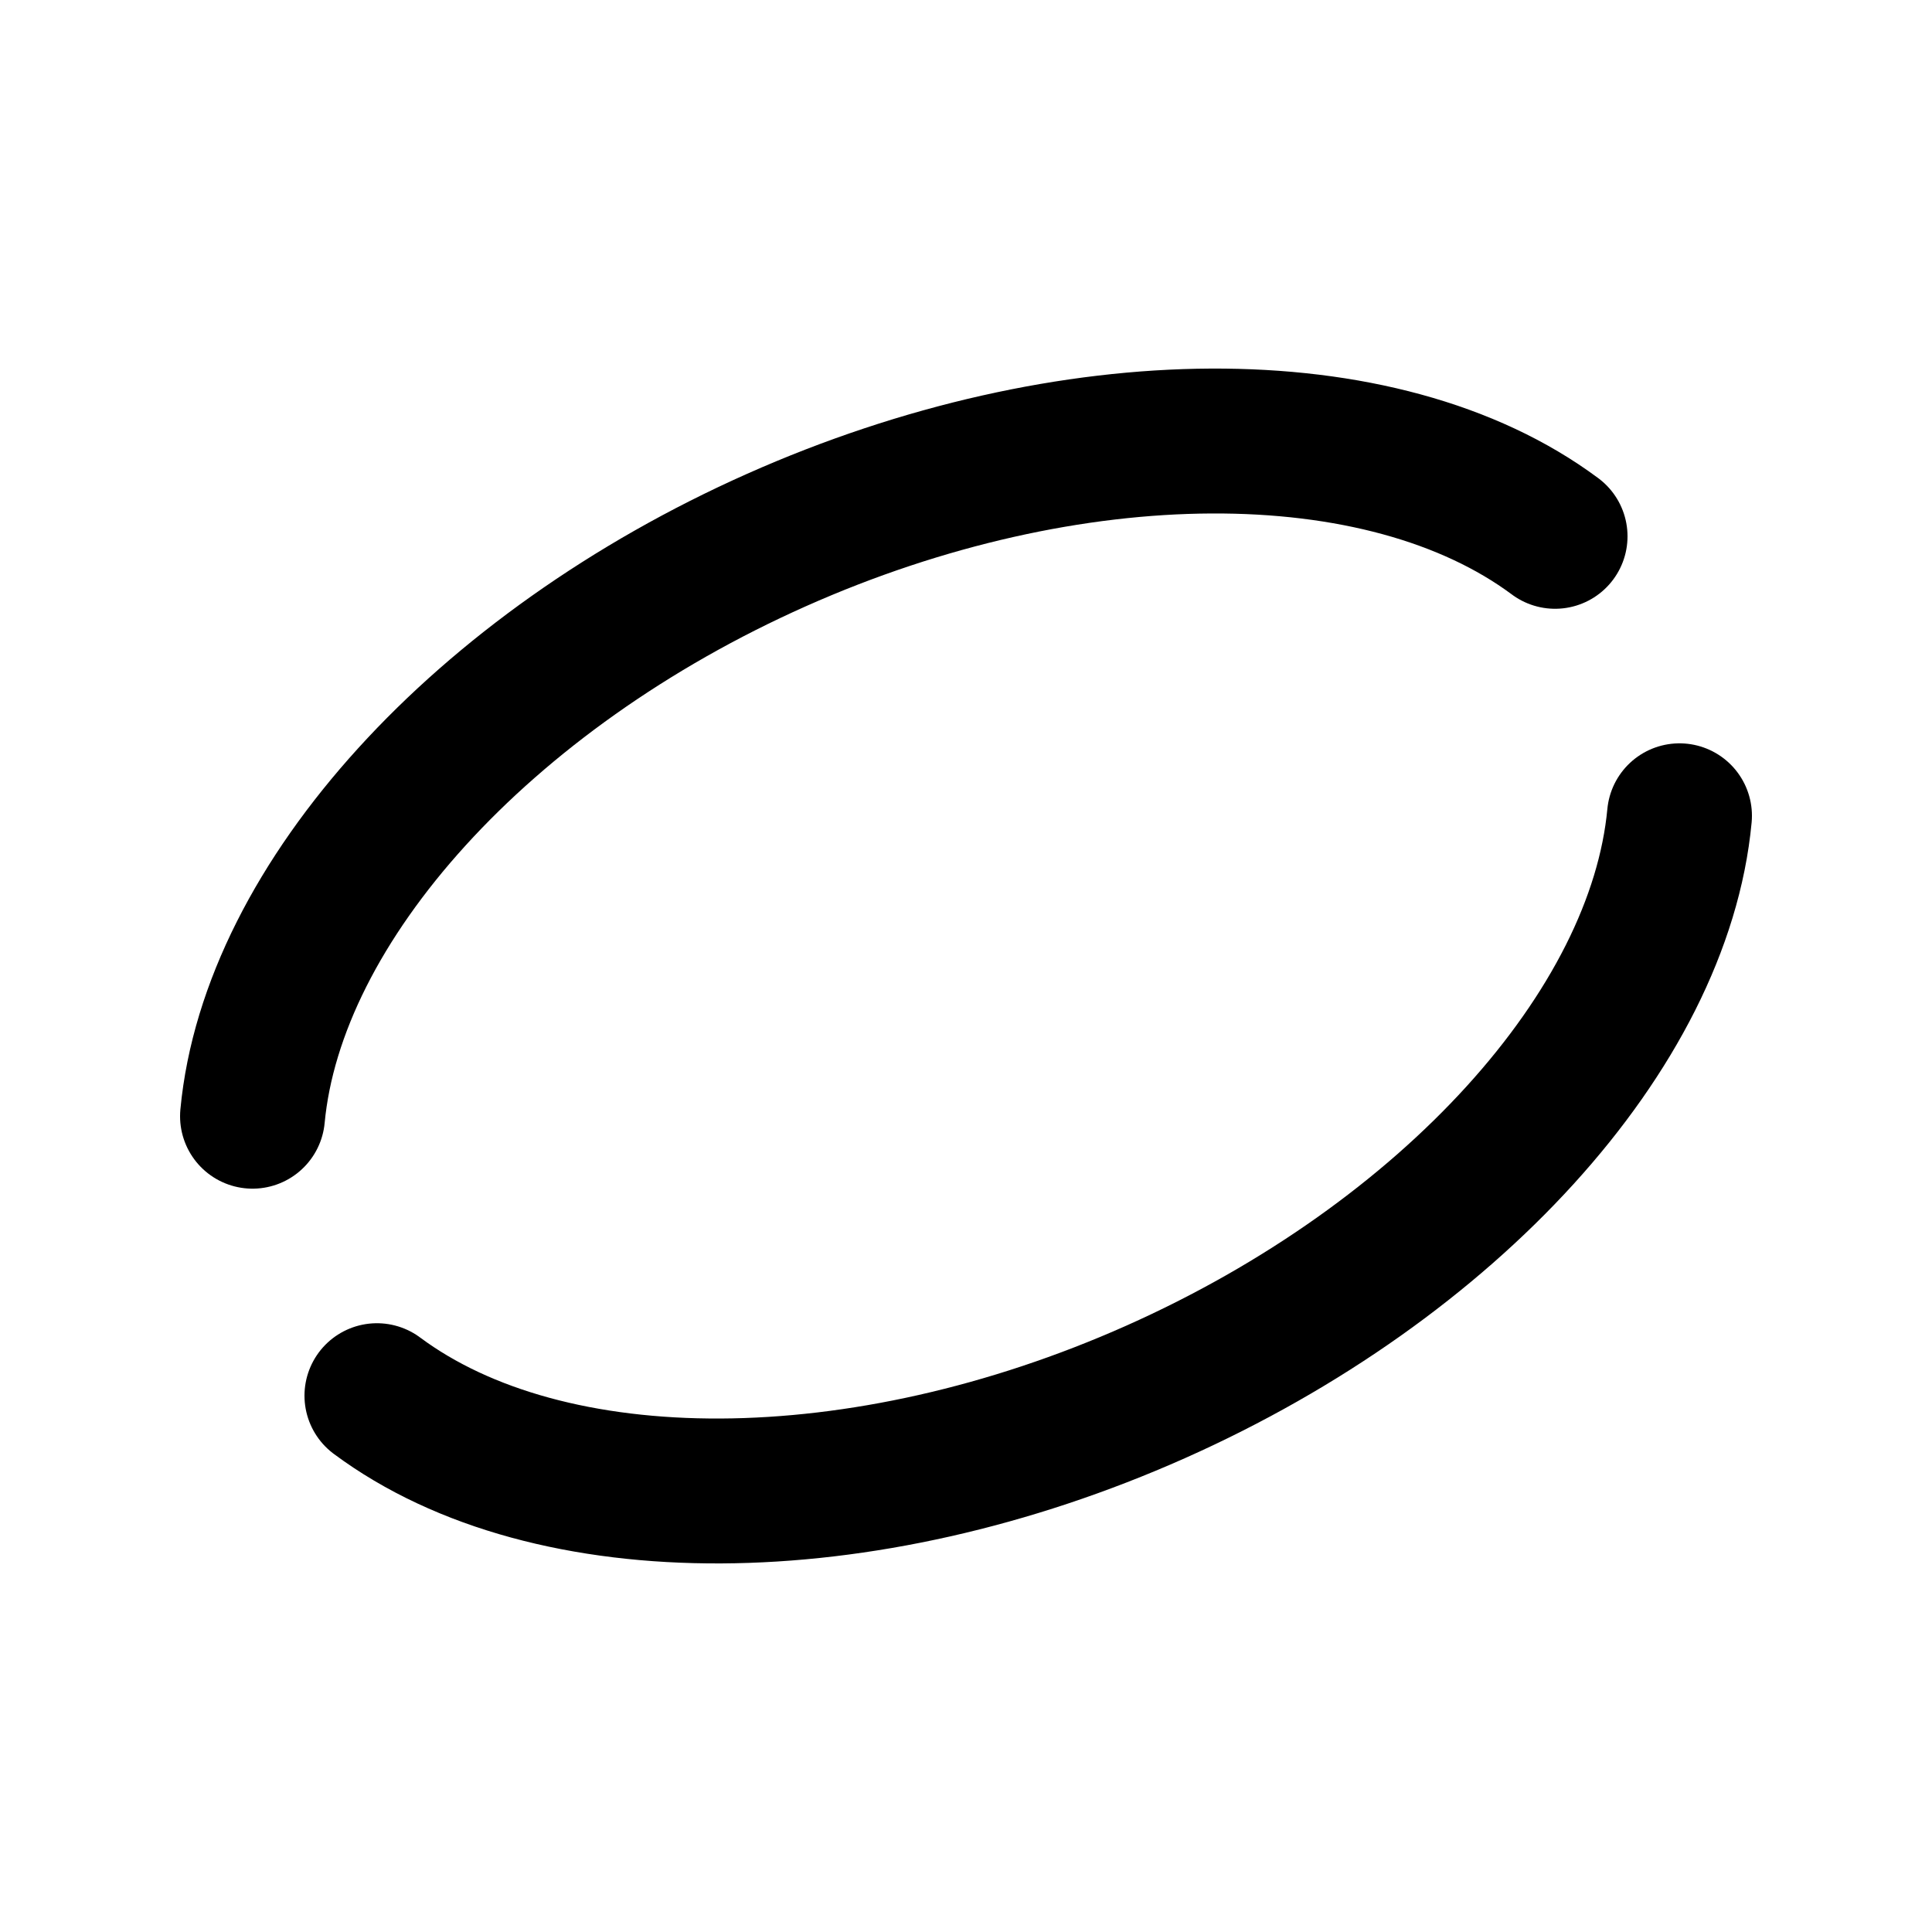
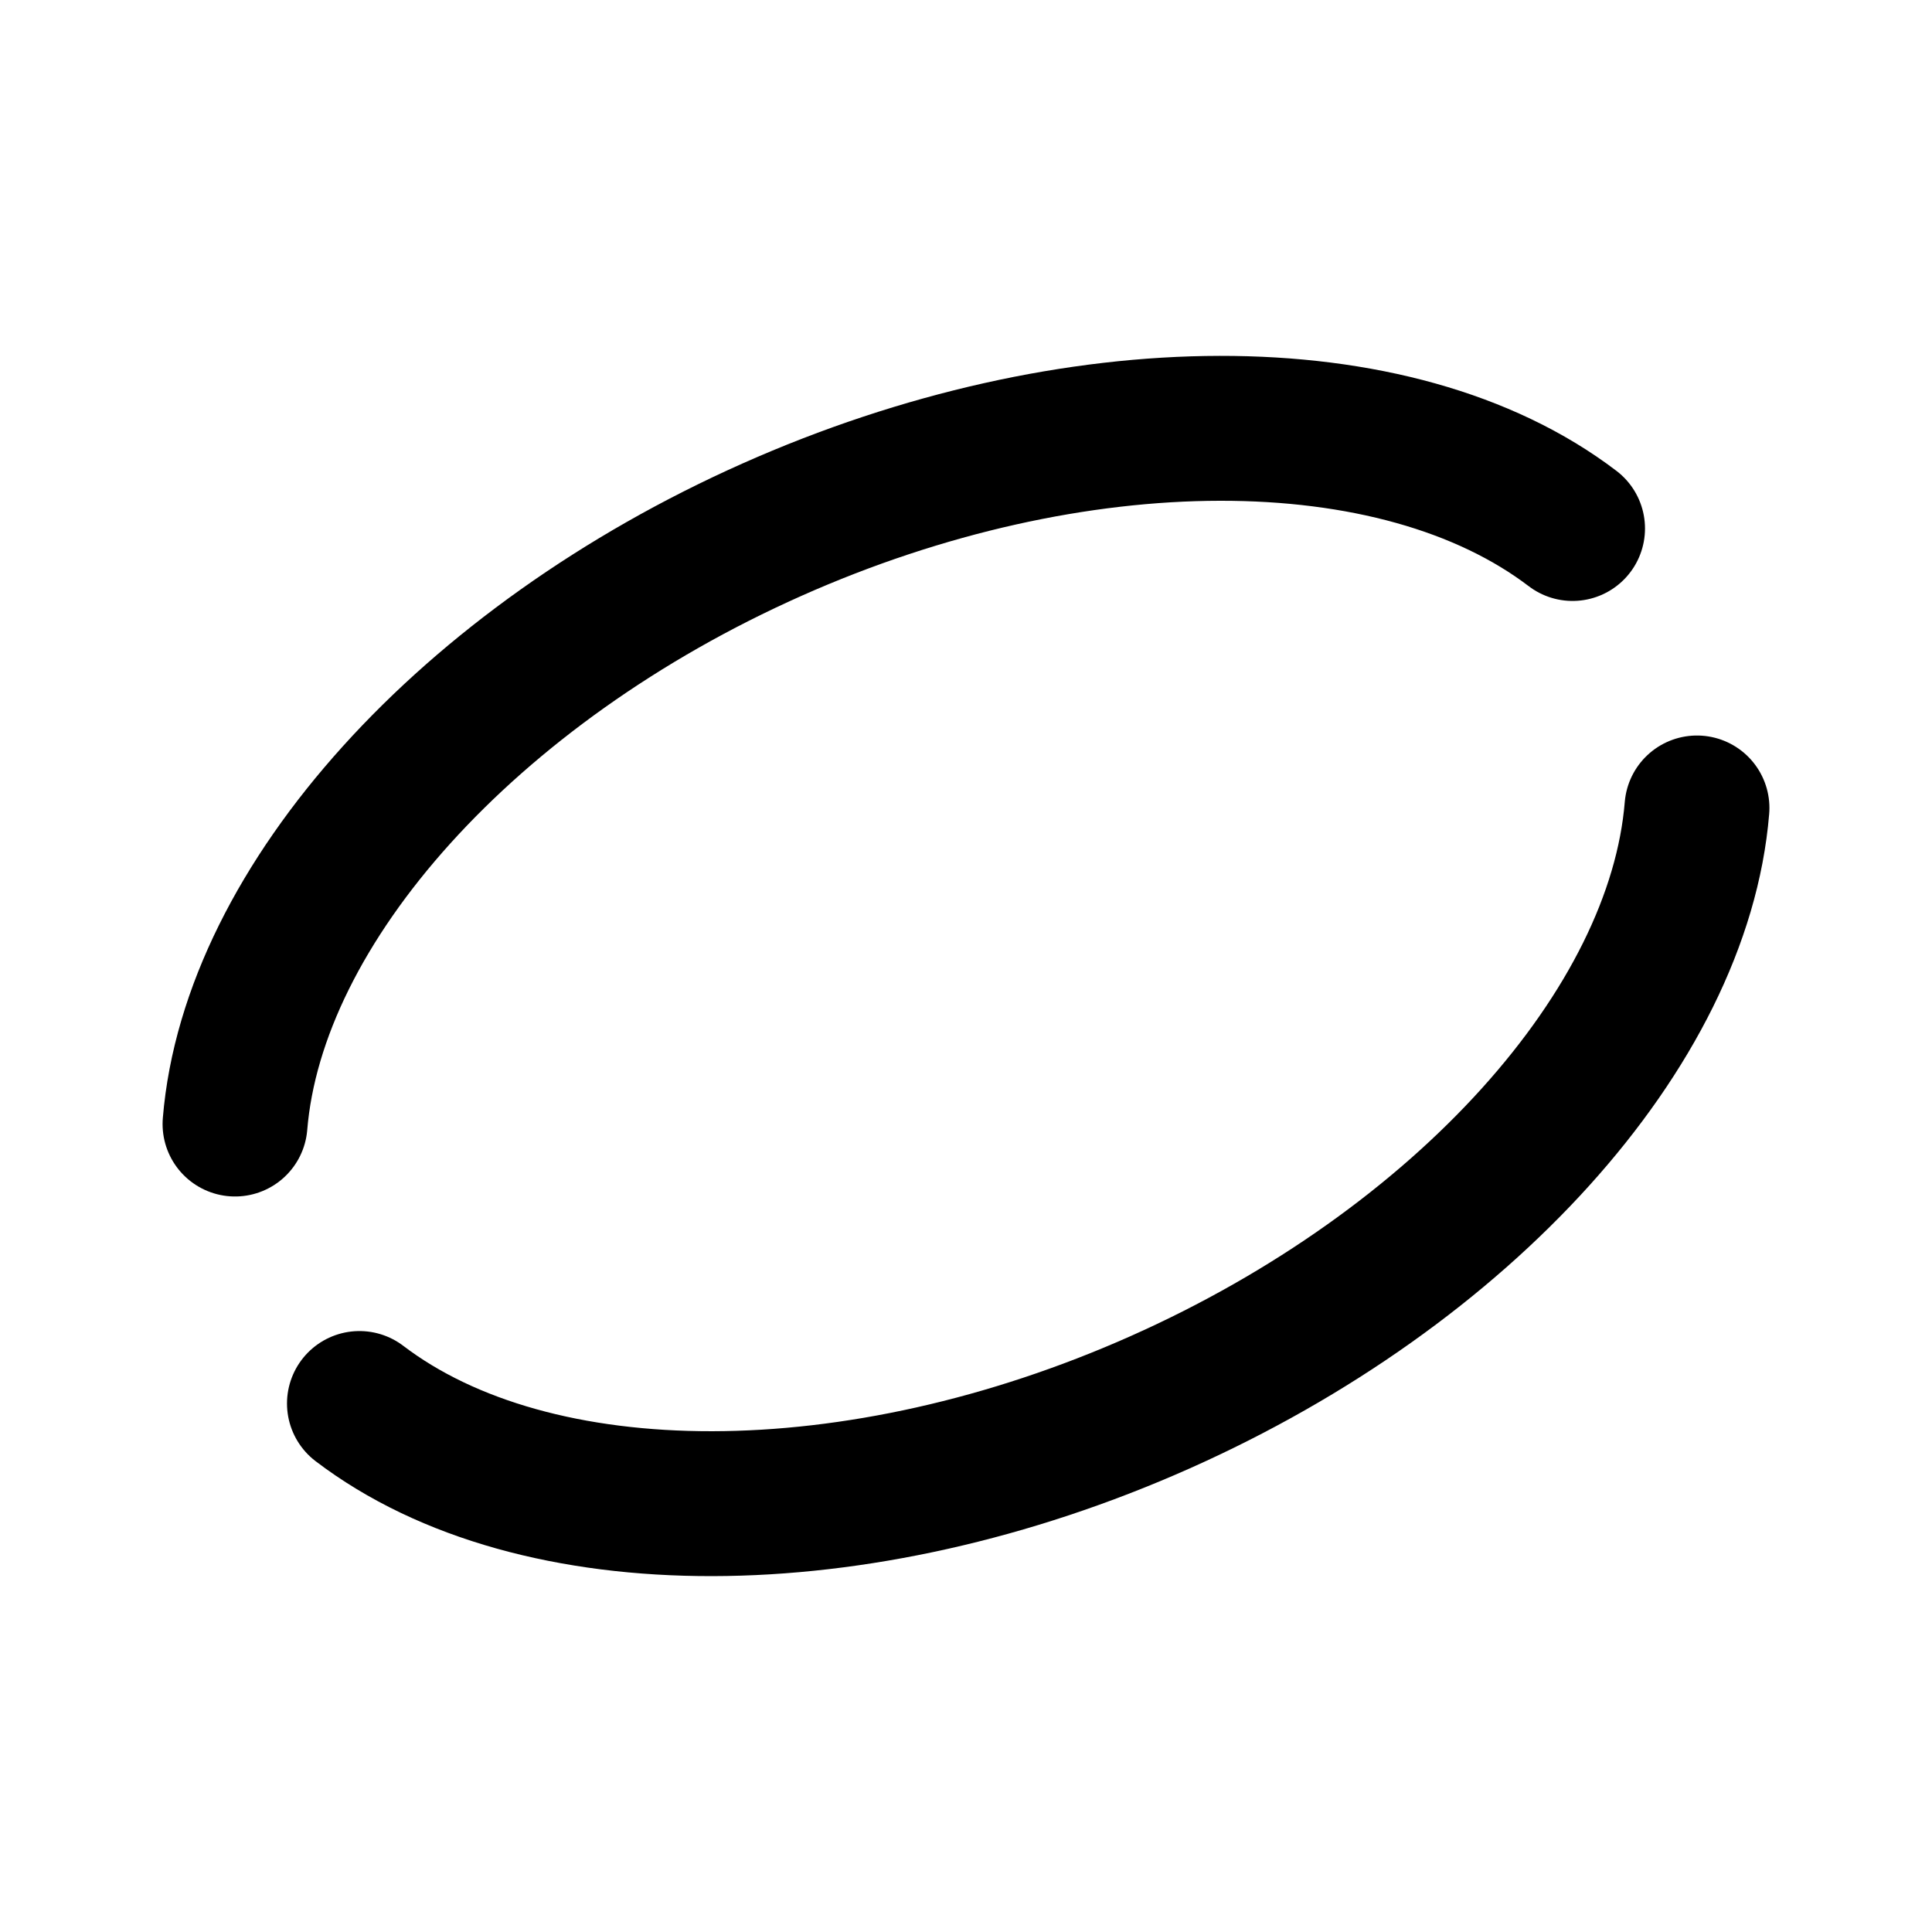
<svg xmlns="http://www.w3.org/2000/svg" width="20" height="20" viewBox="0 0 20 20" fill="none" stroke="currentColor" stroke-width="1.5" stroke-linecap="round" stroke-linejoin="round" role="img" aria-label="Orbit">
-   <path d="M17.386 8.445A7.813 4.828 -24 0 1 3.902 14.448" />
-   <path d="M2.614 11.555A7.813 4.828 -24 0 1 16.098 5.552" />
+   <path d="M17.567 8.364A8 4.944 -24 0 1 3.721 14.529" />
+   <path d="M2.433 11.636A8 4.944 -24 0 1 16.279 5.471" />
</svg>
